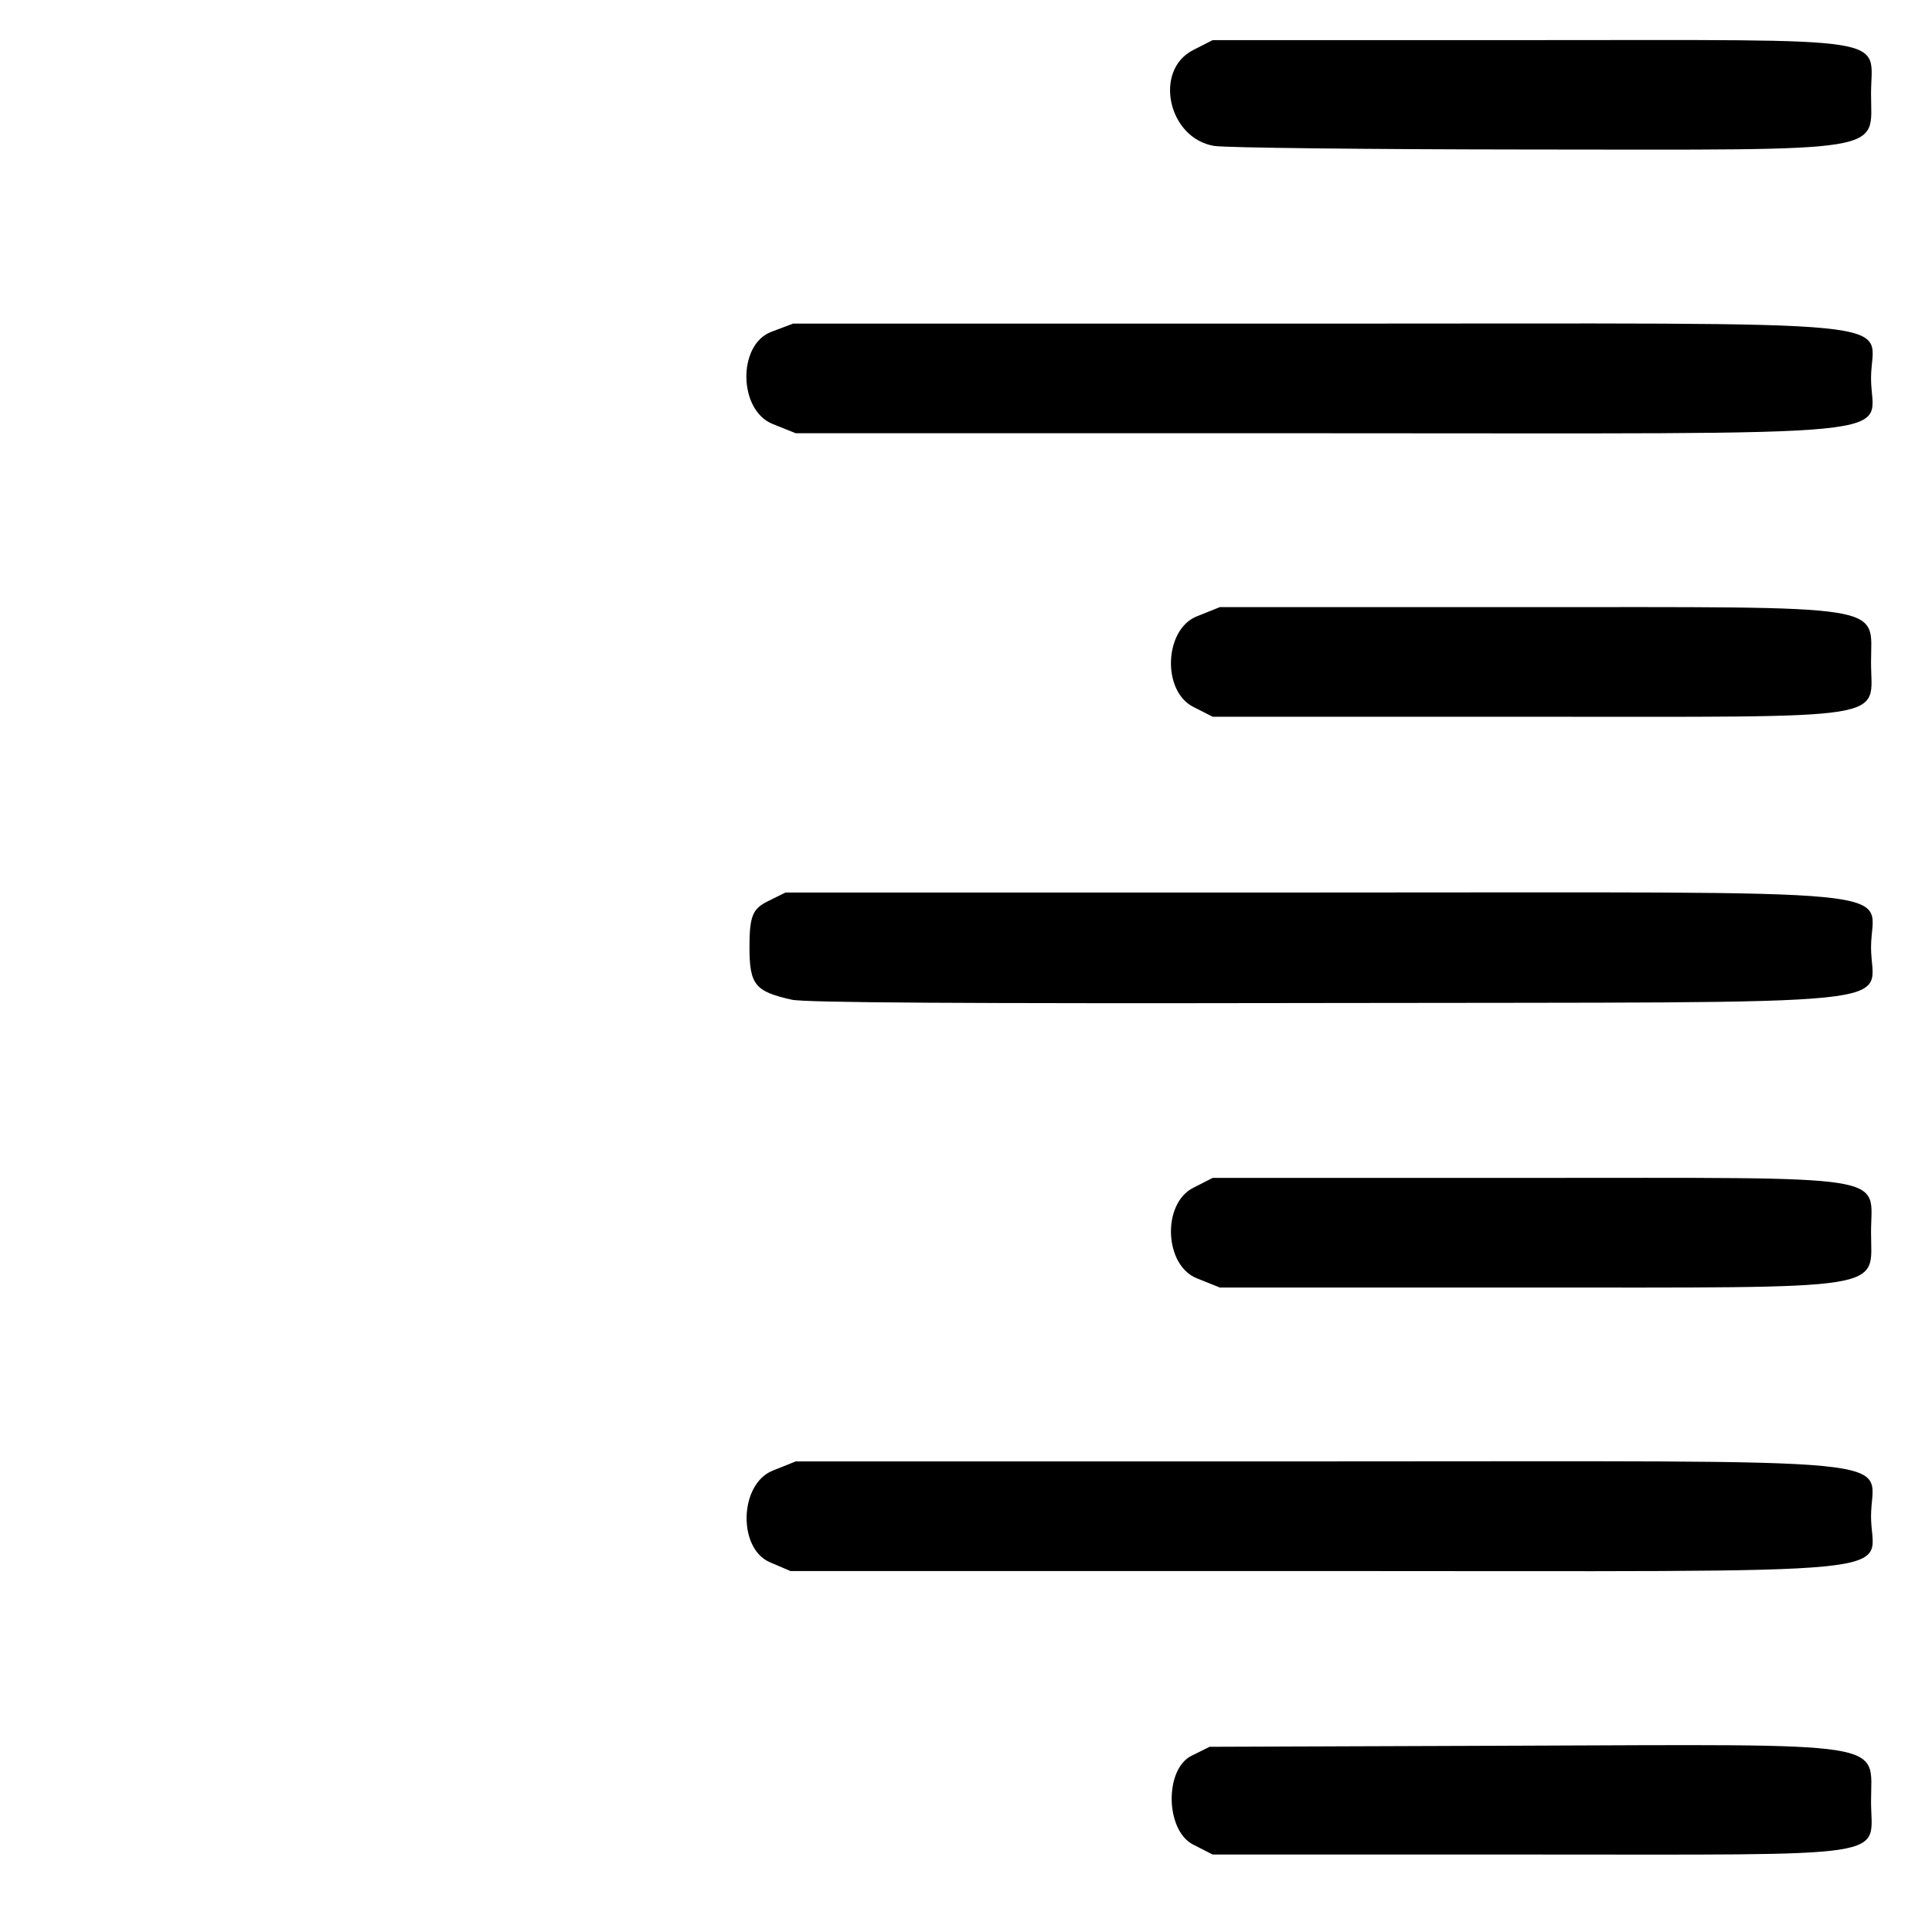
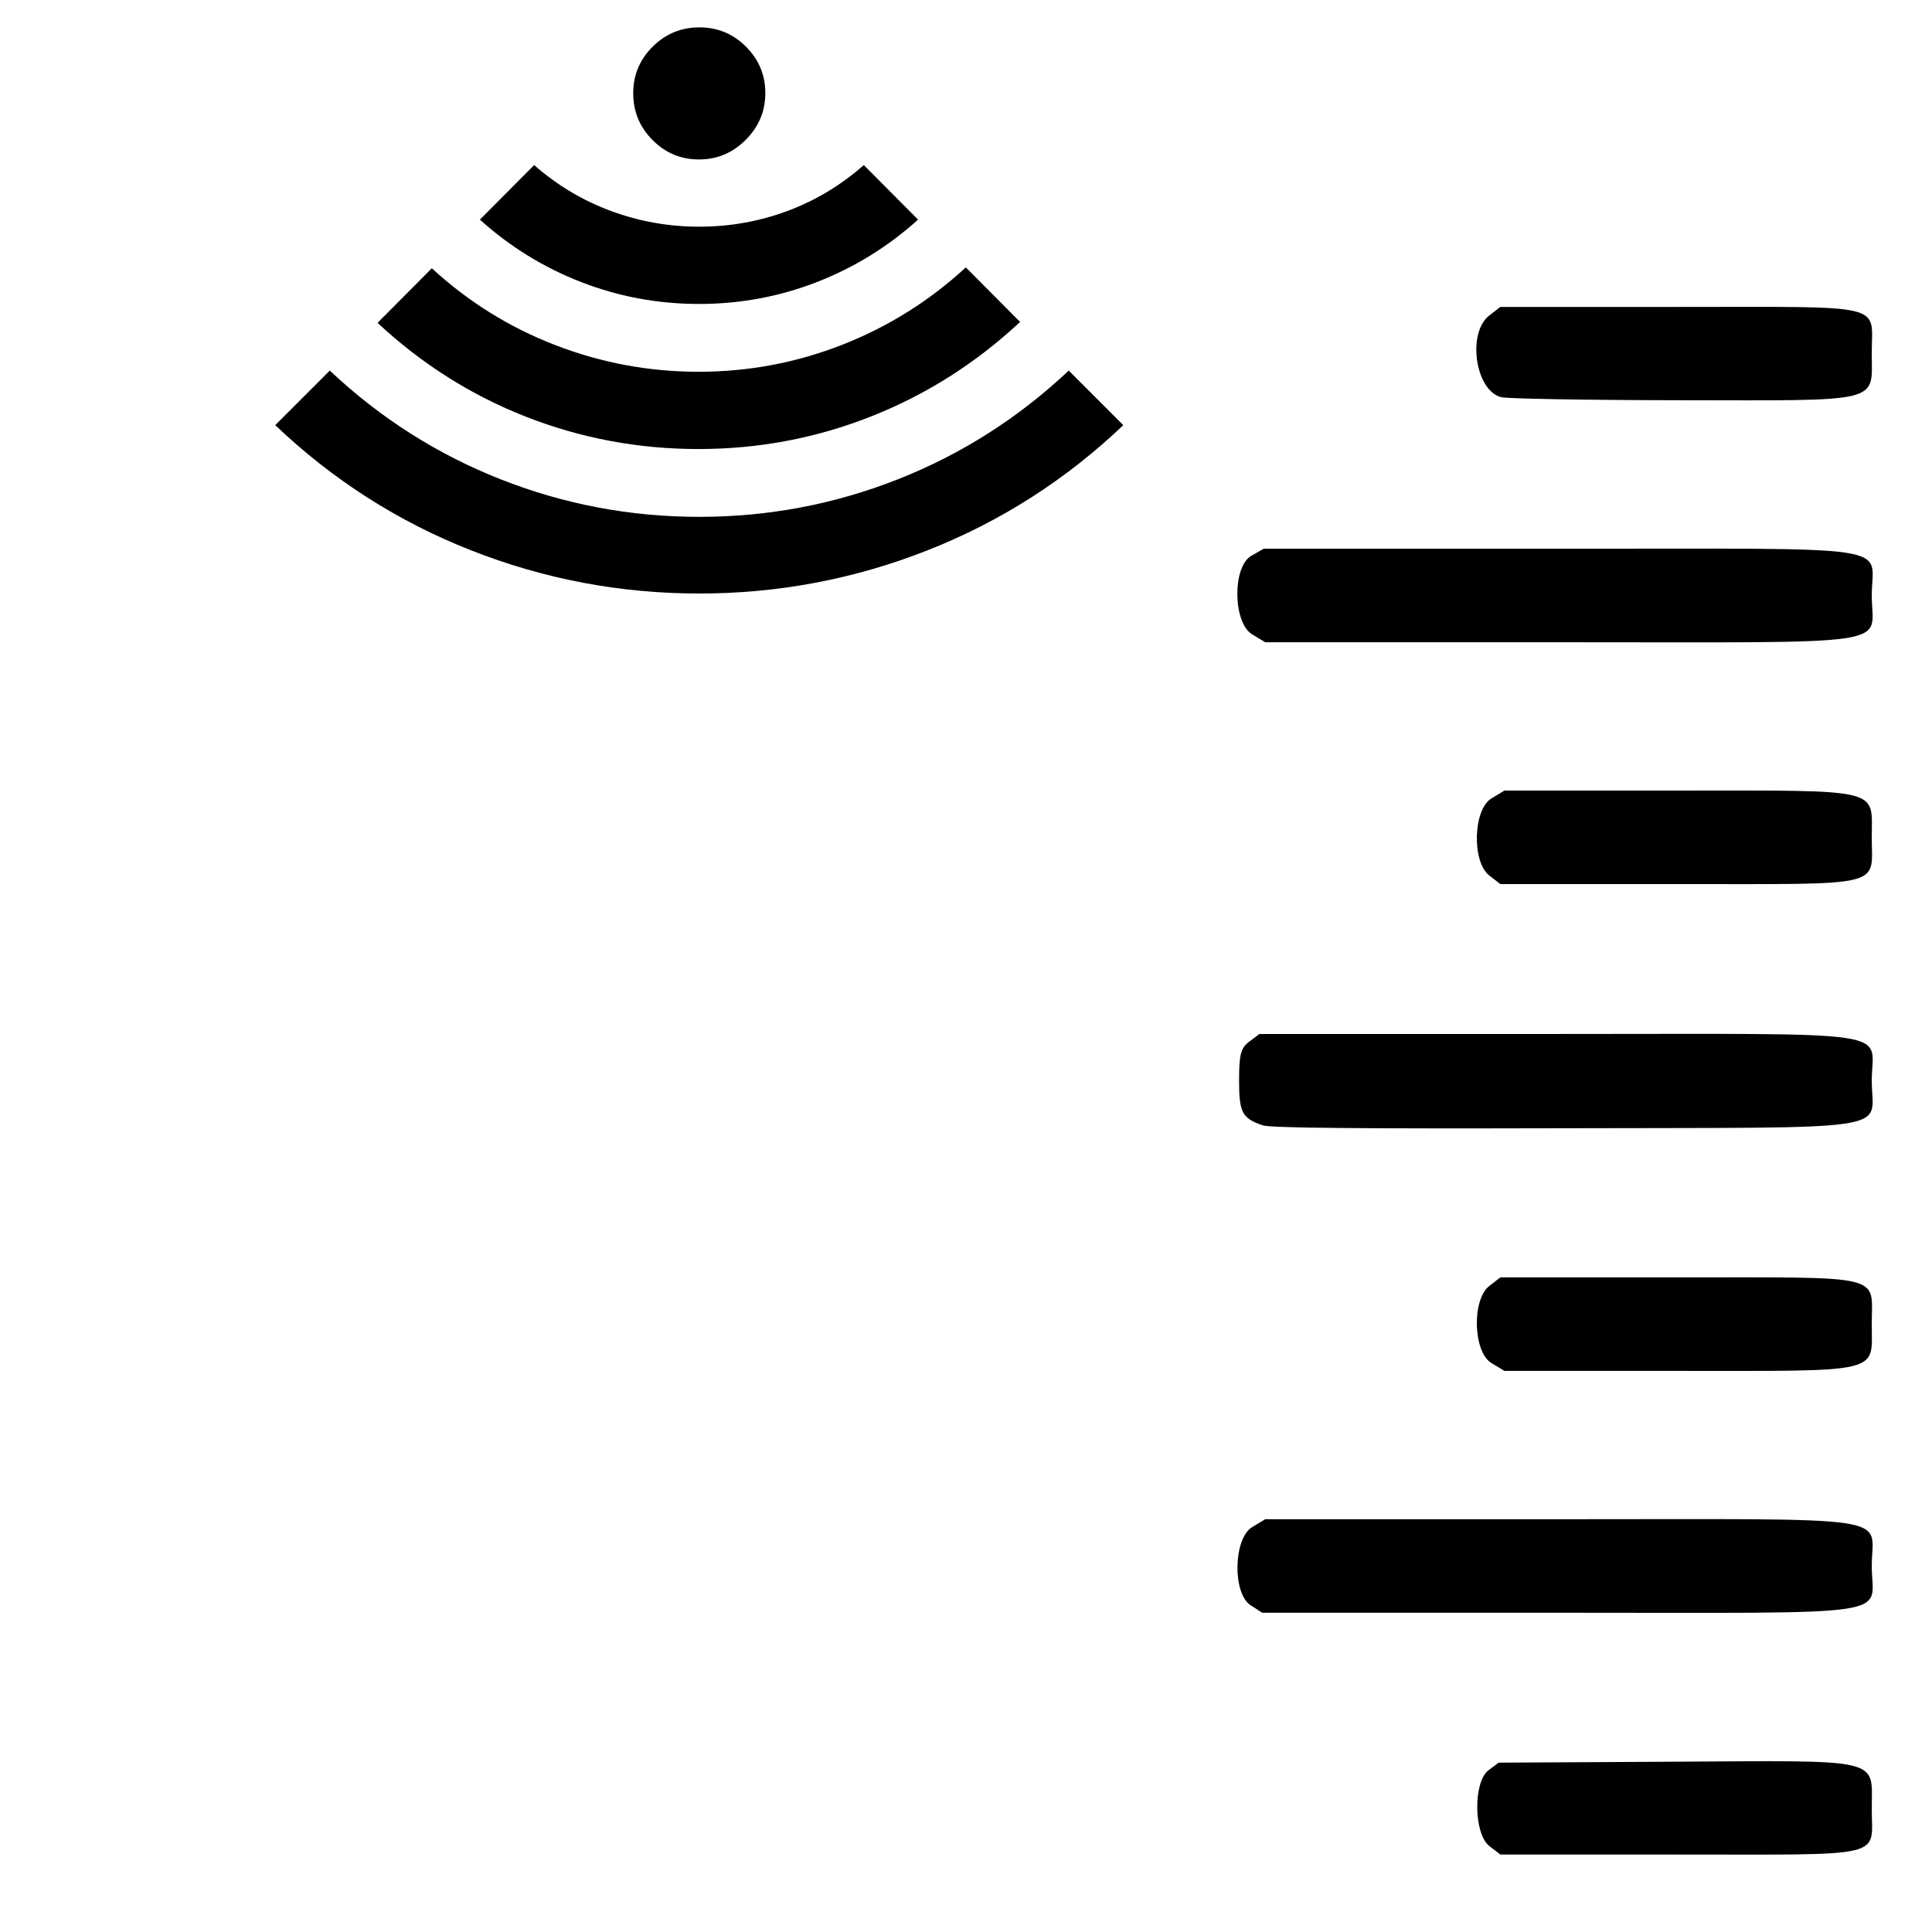
<svg xmlns="http://www.w3.org/2000/svg" height="32" viewBox="0 -960 1280 1280" width="32" fill="#e3e3e3" version="1.1" id="svg1" xml:space="preserve">
  <defs id="defs1" />
-   <path style="display:inline;fill:#000000;stroke-width:1" d="m 790.479,262.074 c -18.42,-9.392 -19.116,-49.891 -1.011,-58.863 l 11.93,-5.912 202.347,-0.723 c 252.132,-0.901 235.866,-3.441 235.866,36.83 0,38.409 20.443,35.267 -229.514,35.267 H 803.42 Z M 510.123,75.05 C 488.596,65.86 489.826,23.209 511.873,14.367 l 15.326,-6.147 h 342.539 c 409.312,0 369.871,-3.883 369.871,36.411 0,40.184 40.591,36.216 -370.443,36.216 H 523.7 Z M 792.864,-113.127 c -21.512,-8.628 -23.132,-49.302 -2.385,-59.881 l 12.942,-6.599 h 205.607 c 249.596,0 230.583,-2.979 230.583,36.131 0,38.929 15.487,36.495 -232.162,36.495 H 808.19 Z M 524.645,-297.664 c -24.489,-5.441 -28.099,-9.926 -28.099,-34.91 0,-20.182 2.018,-25.287 11.937,-30.2 l 11.937,-5.912 h 346.451 c 413.375,0 372.739,-3.959 372.739,36.313 0,40.176 39.264,36.2 -364.378,36.898 -238.204,0.412 -341.788,-0.235 -350.586,-2.19 z m 265.833,-194.073 c -20.747,-10.578 -19.127,-51.253 2.385,-59.881 l 15.327,-6.147 h 199.257 c 247.65,0 232.162,-2.435 232.162,36.495 0,39.111 19.013,36.131 -230.583,36.131 H 803.42 Z m -278.605,-187.375 c -22.707,-9.107 -23.33,-52.573 -0.875,-61.034 l 14.452,-5.445 h 344.591 c 410.024,0 369.568,-3.964 369.568,36.216 0,40.293 39.441,36.411 -369.871,36.411 H 527.2 Z M 804.483,-863.312 c -30.527,-4.933 -40.468,-50.013 -14.005,-63.506 l 12.942,-6.599 h 207.761 c 249.27,0 228.429,-3.257 228.429,35.702 0,39.393 15.014,36.963 -227.196,36.765 -106.86,-0.087 -200.429,-1.151 -207.931,-2.363 z" id="path26" />
+   <path style="display:inline;fill:#000000;stroke-width:1" d="m 986.732,263.053 c -10.391,-8.011 -10.784,-42.555 -0.571,-50.208 l 6.73,-5.043 114.146,-0.617 c 142.23,-0.768 133.054,-2.935 133.054,31.414 0,32.761 11.532,30.082 -129.471,30.082 H 994.032 Z M 828.58,103.53 c -12.144,-7.839 -11.45,-44.218 0.987,-51.76 l 8.646,-5.243 h 193.23 c 230.897,0 208.648,-3.312 208.648,31.057 0,34.275 22.898,30.89 -208.971,30.89 H 836.239 Z M 988.077,-56.978 c -12.135,-7.359 -13.049,-42.053 -1.345,-51.076 l 7.3,-5.628 H 1110.017 c 140.8,0 130.074,-2.541 130.074,30.819 0,33.205 8.736,31.129 -130.965,31.129 H 996.723 Z M 836.772,-214.379 c -13.815,-4.641 -15.851,-8.466 -15.851,-29.776 0,-17.214 1.138,-21.569 6.734,-25.759 l 6.734,-5.043 h 195.437 c 233.189,0 210.266,-3.377 210.266,30.974 0,34.268 22.149,30.877 -205.549,31.472 -134.373,0.352 -192.806,-0.2 -197.769,-1.868 z m 149.959,-165.536 c -11.704,-9.023 -10.79,-43.716 1.345,-51.076 l 8.646,-5.243 h 112.403 c 139.702,0 130.965,-2.077 130.965,31.129 0,33.36 10.725,30.819 -130.074,30.819 H 994.032 Z m -157.164,-159.823 c -12.809,-7.768 -13.161,-44.843 -0.493,-52.059 l 8.153,-4.645 H 1031.614 c 231.299,0 208.477,-3.381 208.477,30.89 0,34.368 22.249,31.057 -208.648,31.057 H 838.213 Z m 165.064,-157.116 c -17.221,-4.208 -22.829,-42.659 -7.9,-54.168 l 7.3,-5.628 h 117.2 c 140.616,0 128.859,-2.778 128.859,30.453 0,33.6 8.47,31.528 -128.163,31.359 -60.281,-0.074 -113.064,-0.981 -117.296,-2.016 z" id="path26" />
+   <path d="m 572.296,-850.636 35.945,36.138 q -29.89,26.96 -67.142,41.419 -37.257,14.459 -77.949,14.459 -40.698,0 -78.008,-14.459 -37.316,-14.459 -67.206,-41.419 l 35.945,-36.138 q 22.951,20.126 51.036,30.476 28.085,10.35 58.368,10.35 30.283,0 58.227,-10.35 27.944,-10.35 50.784,-30.476 z m 135.778,136.165 36.138,36.144 q -57.067,54.33 -129.73,82.937 -72.663,28.613 -151.198,28.613 -78.535,0 -151.198,-28.613 -72.663,-28.607 -129.73,-82.937 l 36.138,-36.144 q 50.016,47.08 113.114,71.989 63.104,24.909 131.675,24.909 68.572,0 131.675,-24.909 63.098,-24.909 113.114,-71.989 z m -68.185,-68.378 35.95,36.144 q -43.763,40.832 -98.474,62.518 -54.717,21.685 -114.667,21.685 -59.587,0 -114.187,-21.392 -54.605,-21.392 -98.368,-62.225 l 35.95,-36.144 q 36.337,33.407 82.017,50.989 45.679,17.583 94.647,17.583 49.565,0 95.209,-17.876 45.65,-17.876 81.923,-51.282 z m -145.642,-146.222 q 12.8,12.794 12.8,30.769 0,17.969 -12.993,30.963 -12.993,12.988 -30.963,12.988 -17.969,0 -30.769,-12.876 -12.8,-12.882 -12.8,-30.969 0,-18.081 12.882,-30.881 12.876,-12.794 30.963,-12.794 18.087,0 30.881,12.8 z" id="path1" style="fill:#000000;fill-opacity:1;stroke-width:1.667" />
</svg>
